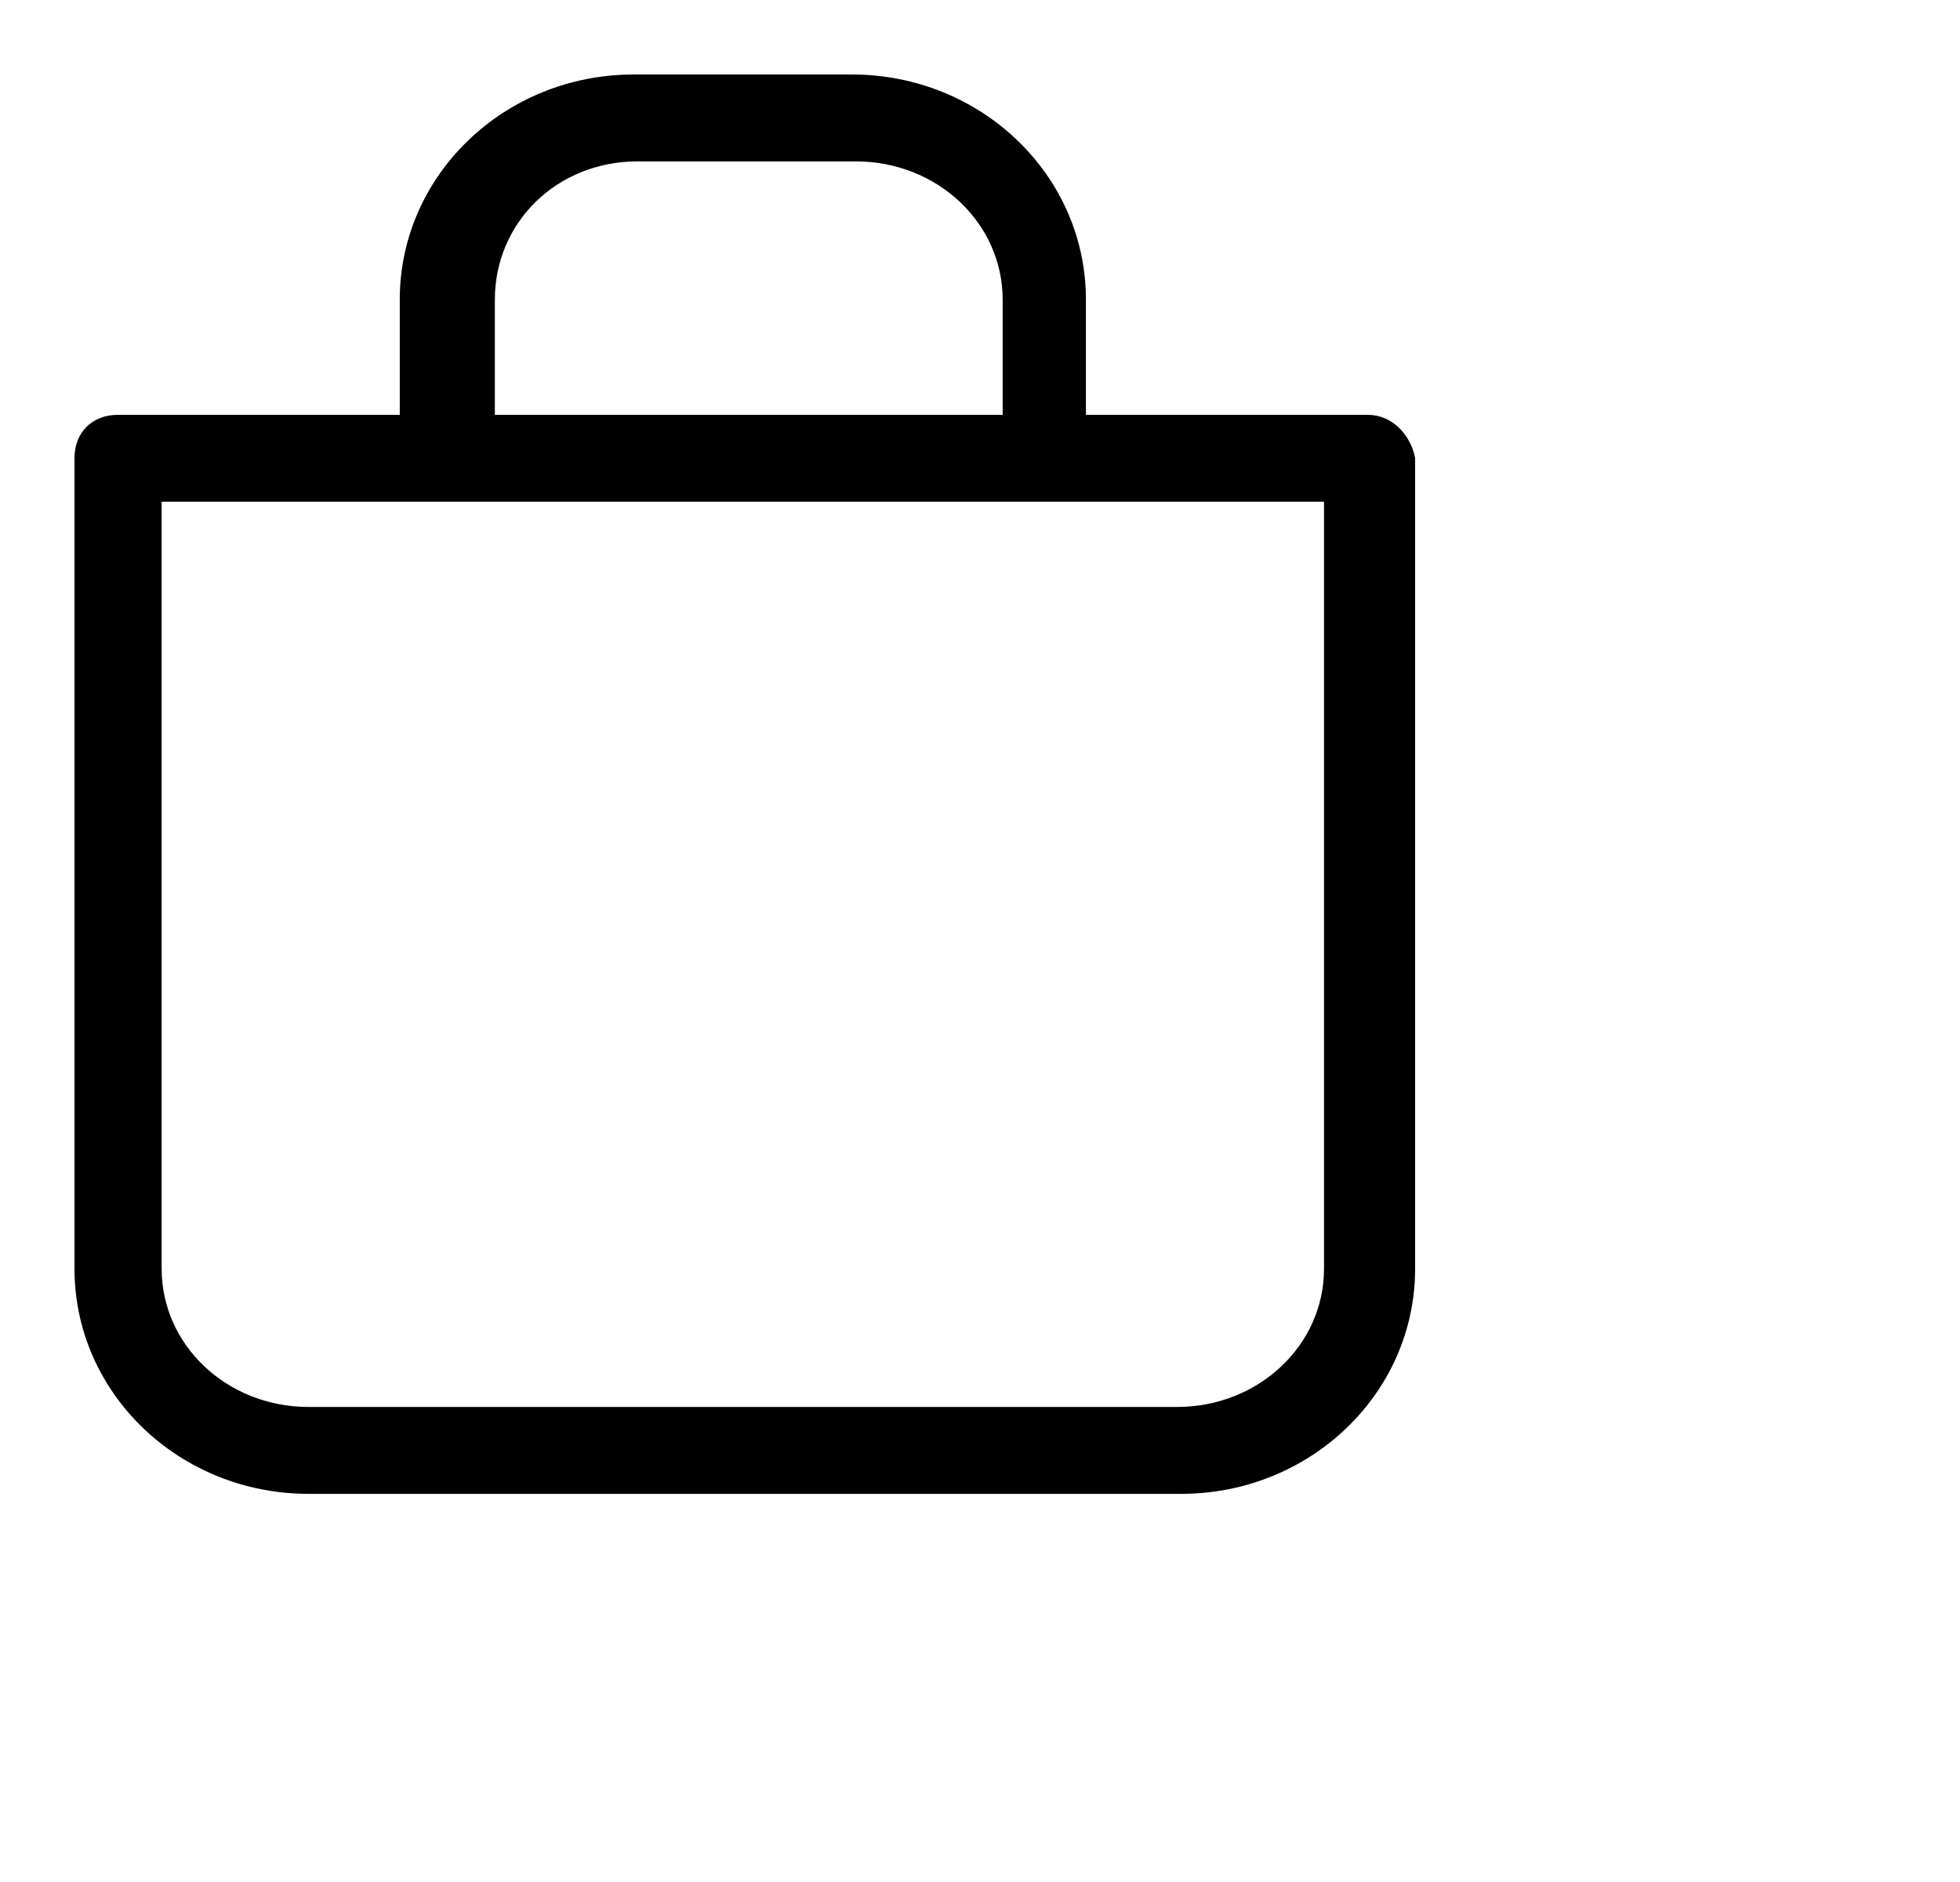
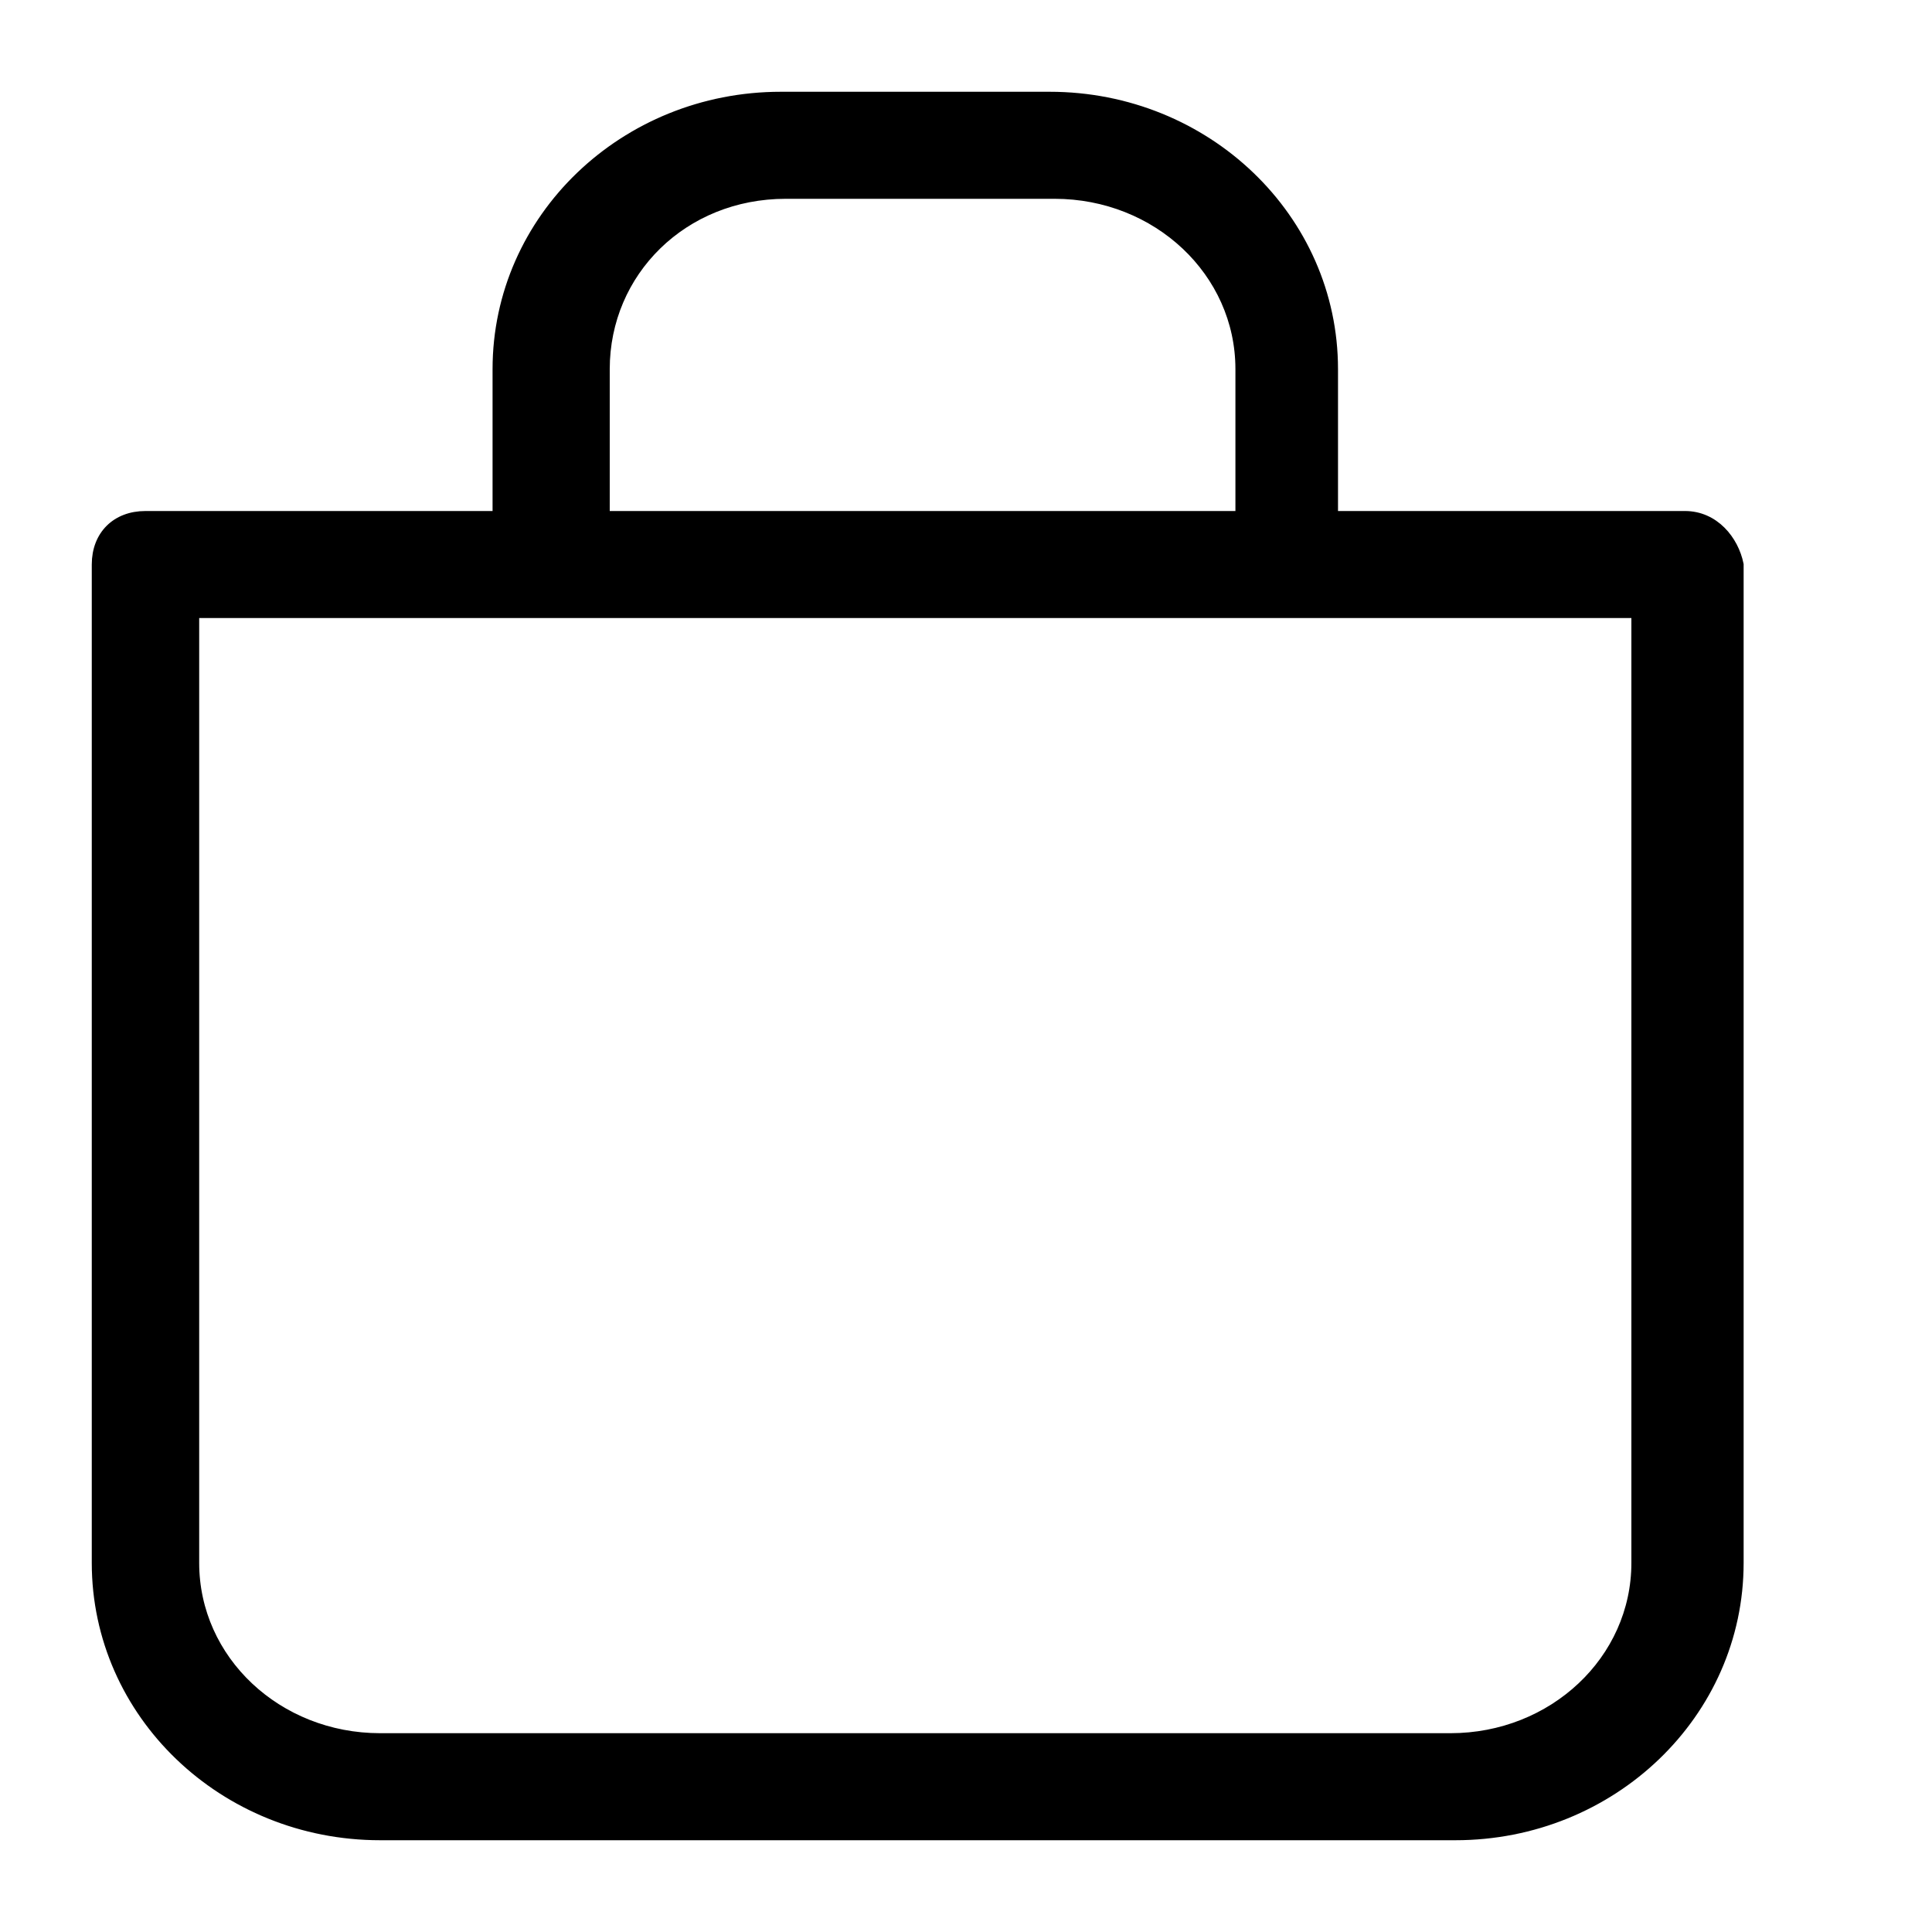
- <svg xmlns="http://www.w3.org/2000/svg" viewBox="0 0 25 24" width="29px" fill="none">
+ <svg xmlns="http://www.w3.org/2000/svg" viewBox="0 0 20 20" width="30px" fill="none">
  <path d="M17.443 5.34H13.801V3.821C13.801 2.259 12.485 1 10.866 1H8.083C6.464 1 5.149 2.259 5.149 3.821V5.34H1.506C1.202 5.34 1 5.542 1 5.844V16.179C1 17.741 2.315 19 3.935 19H15.066C16.684 19 18 17.741 18 16.179V5.844C17.949 5.592 17.747 5.34 17.443 5.34ZM6.262 3.821C6.262 2.814 7.071 2.008 8.134 2.008H10.917C11.979 2.008 12.839 2.814 12.839 3.821V5.34H6.262V3.821ZM16.938 16.179C16.938 17.186 16.077 17.992 15.015 17.992H3.935C2.872 17.992 2.012 17.186 2.012 16.179V6.348H16.938V16.179Z" fill="black" stroke="black" stroke-width="0.1" />
</svg>
